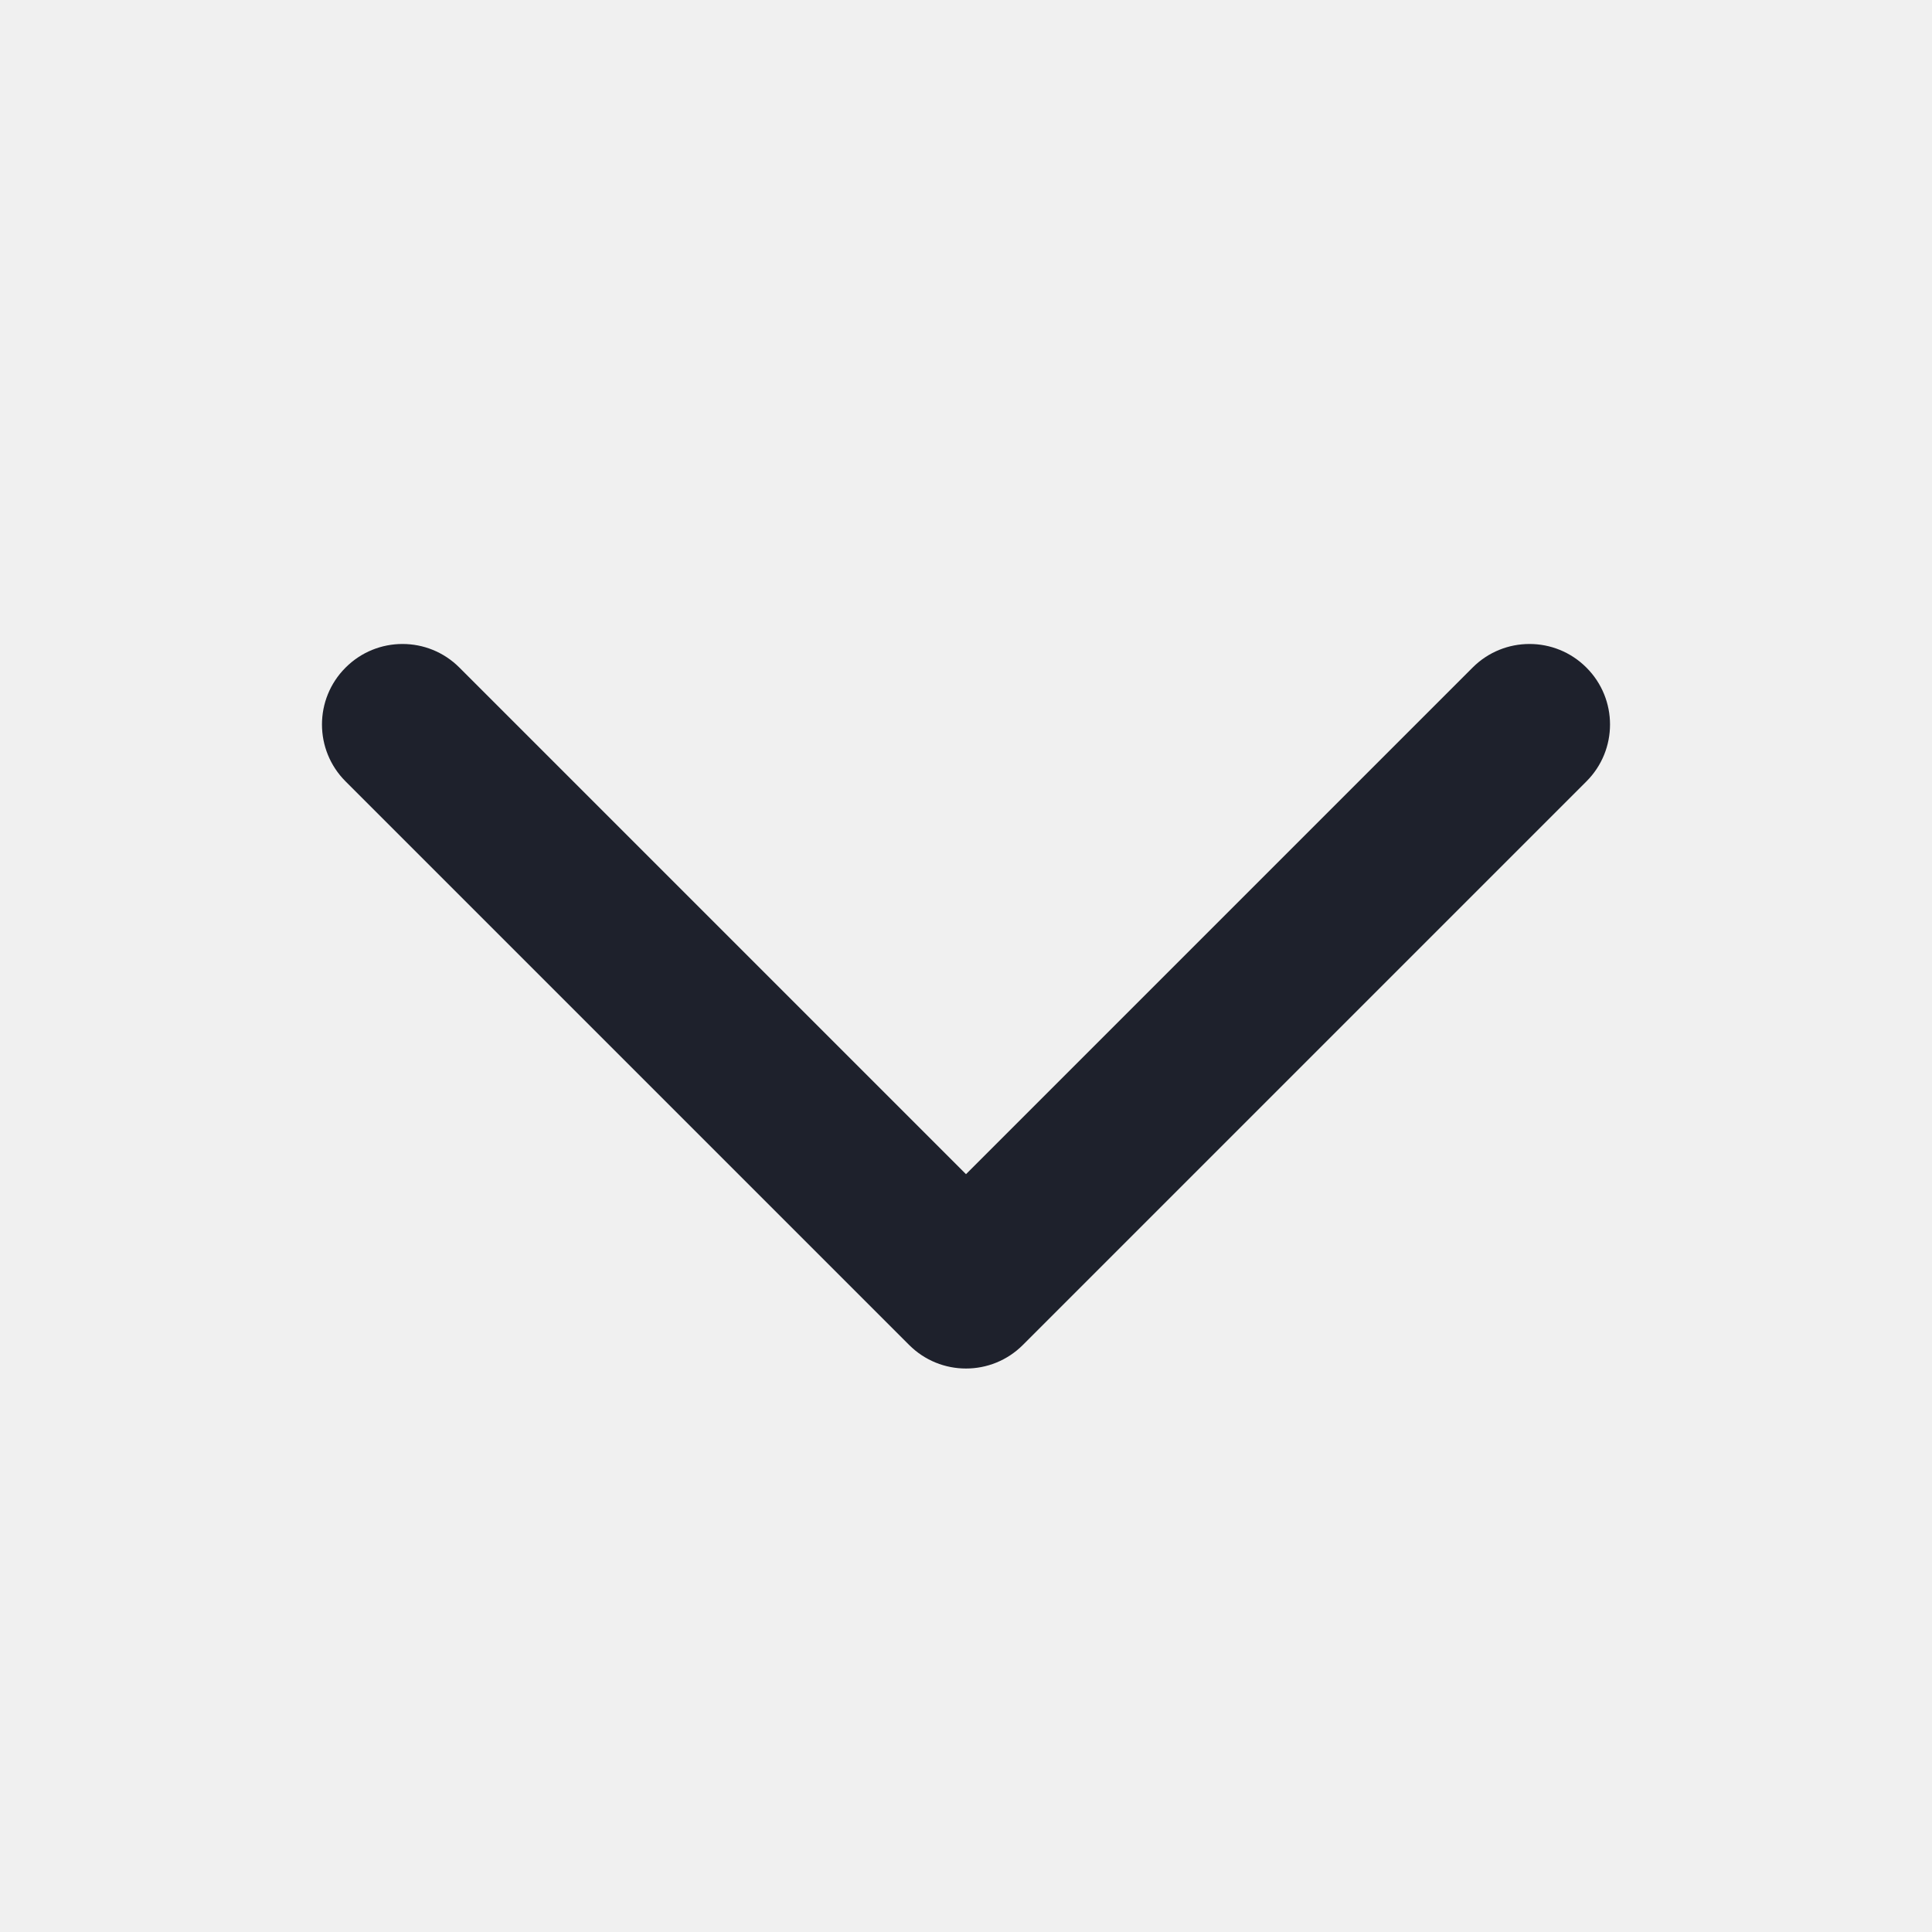
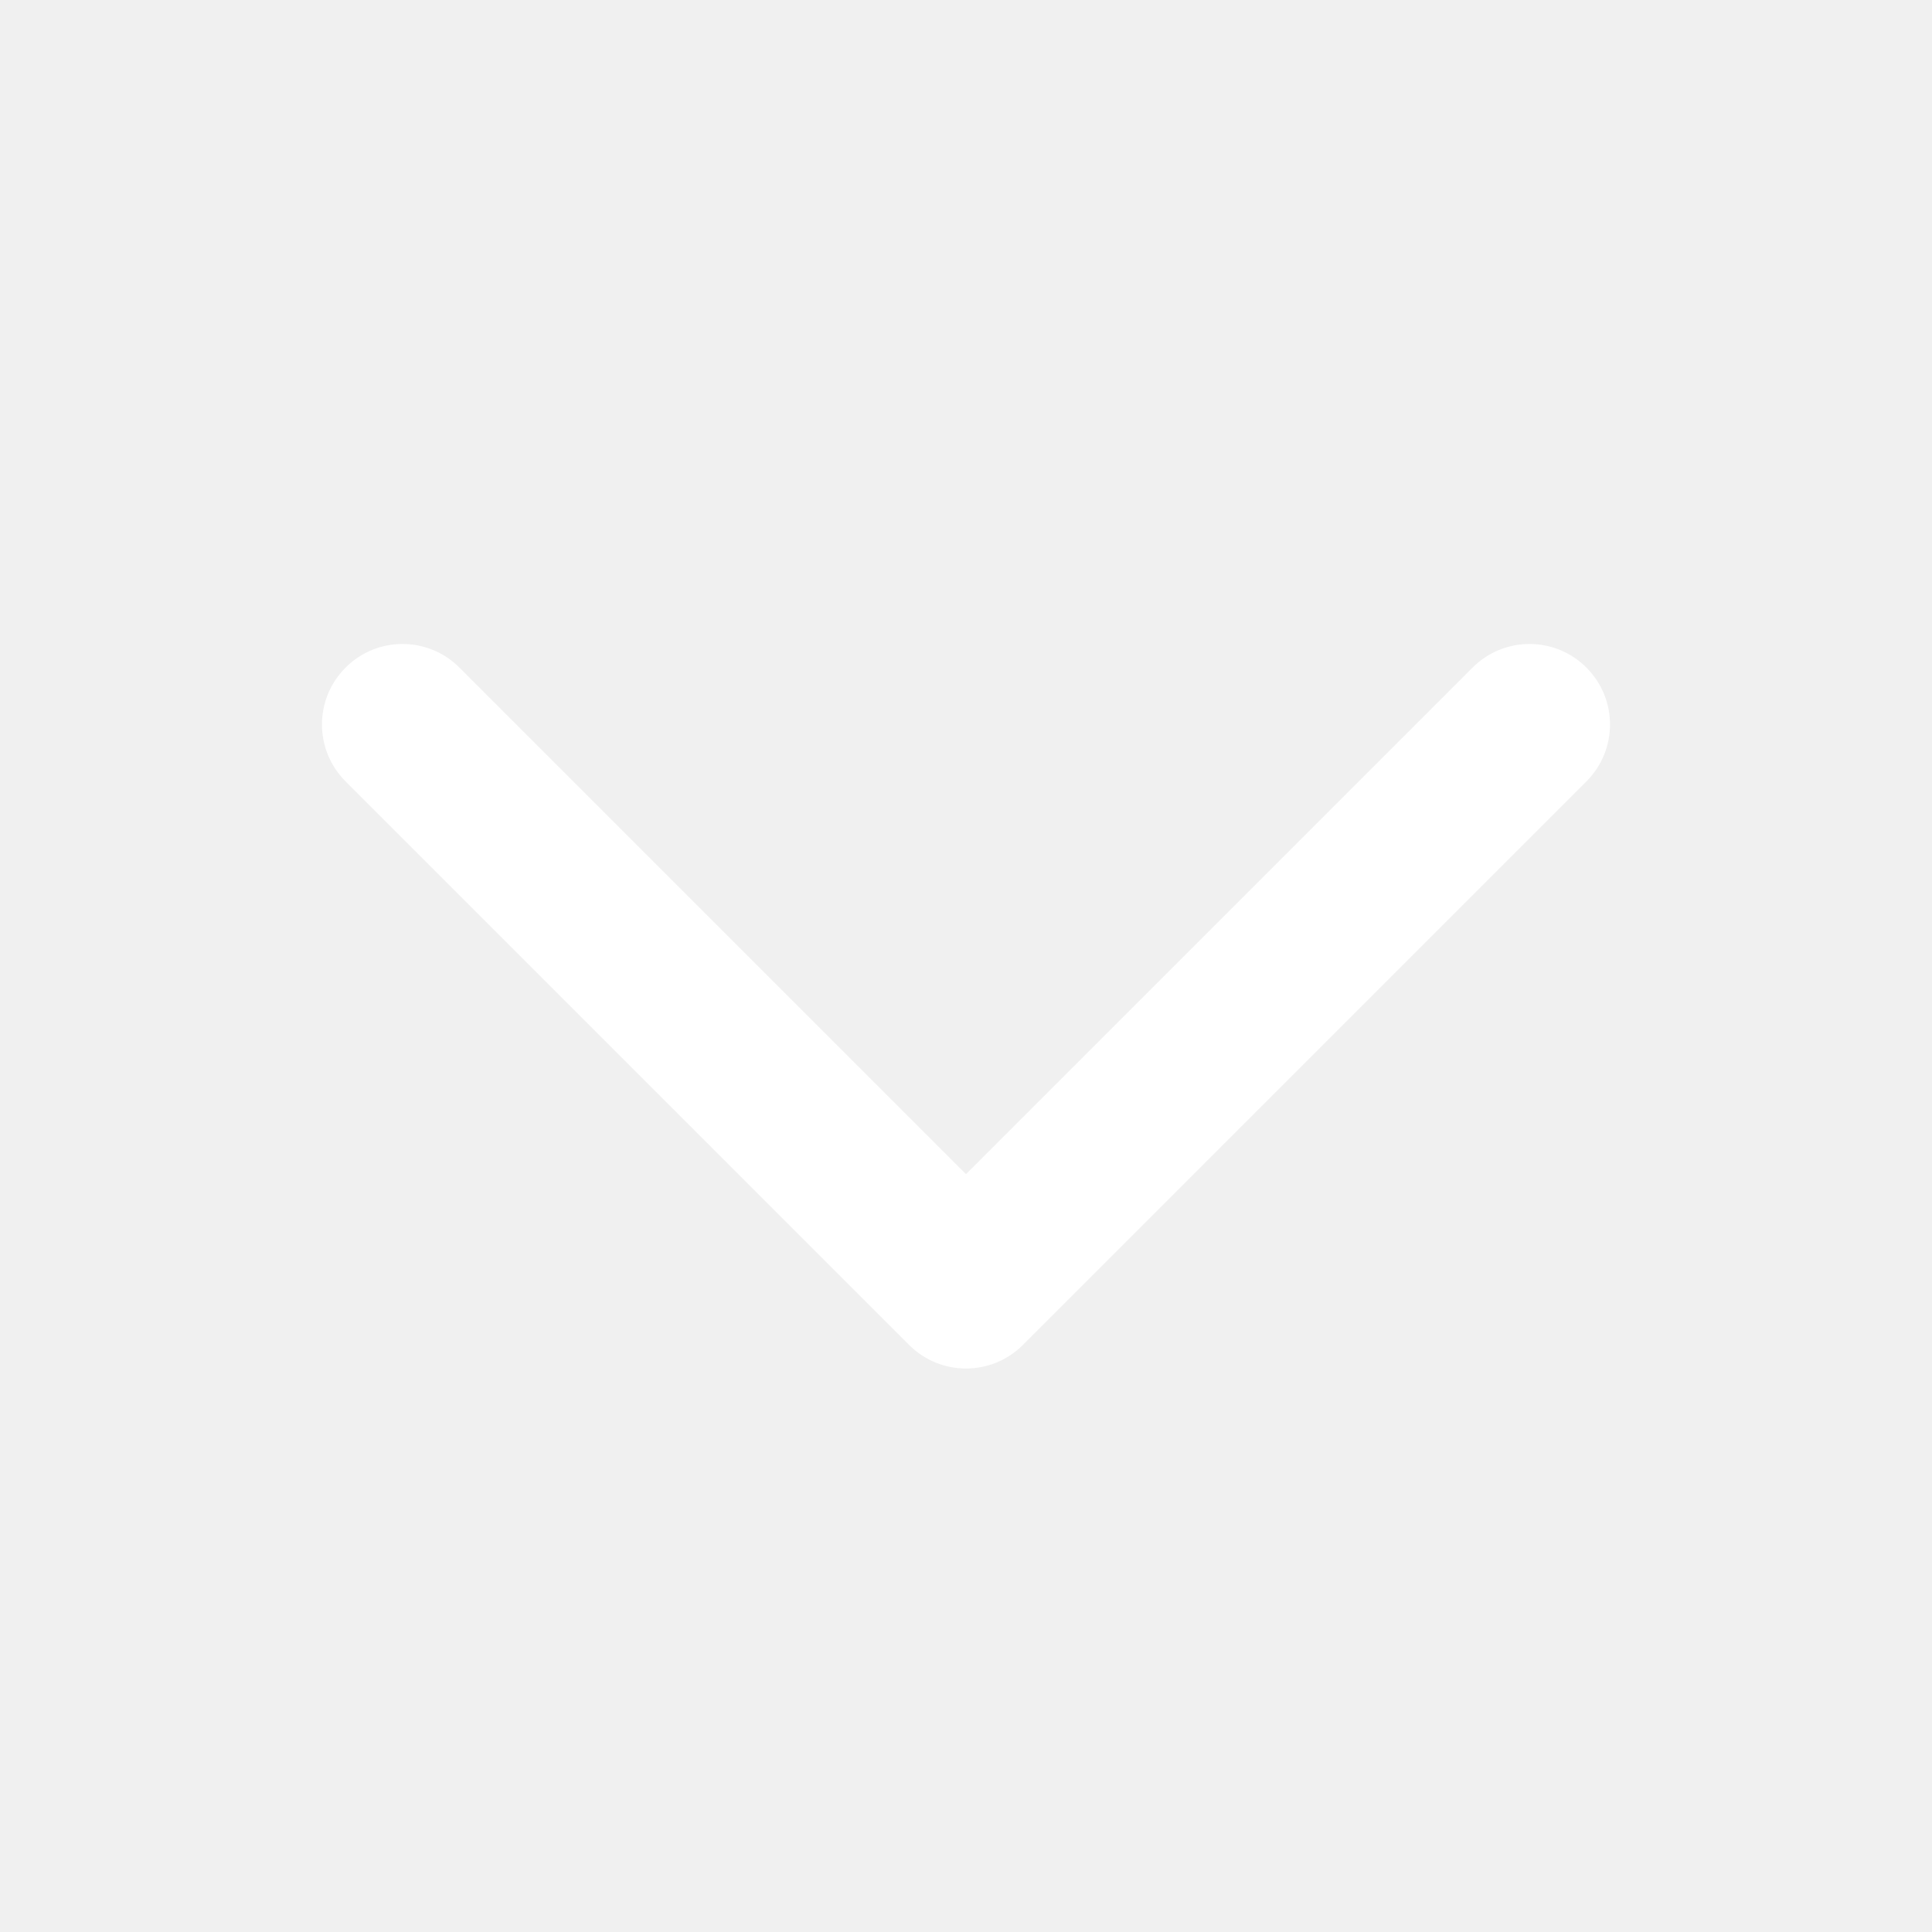
<svg xmlns="http://www.w3.org/2000/svg" width="24" height="24" viewBox="0 0 24 24" fill="none">
-   <path fill-rule="evenodd" clip-rule="evenodd" d="M19.707 8.293C20.098 8.683 20.098 9.317 19.707 9.707L12.707 16.707C12.317 17.098 11.683 17.098 11.293 16.707L4.293 9.707C3.902 9.317 3.902 8.683 4.293 8.293C4.683 7.902 5.317 7.902 5.707 8.293L12 14.586L18.293 8.293C18.683 7.902 19.317 7.902 19.707 8.293Z" fill="#1E212C" />
+   <path fill-rule="evenodd" clip-rule="evenodd" d="M19.707 8.293C20.098 8.683 20.098 9.317 19.707 9.707L12.707 16.707C12.317 17.098 11.683 17.098 11.293 16.707L4.293 9.707C3.902 9.317 3.902 8.683 4.293 8.293C4.683 7.902 5.317 7.902 5.707 8.293L12 14.586L18.293 8.293C18.683 7.902 19.317 7.902 19.707 8.293Z" fill="#fff" />
</svg>
